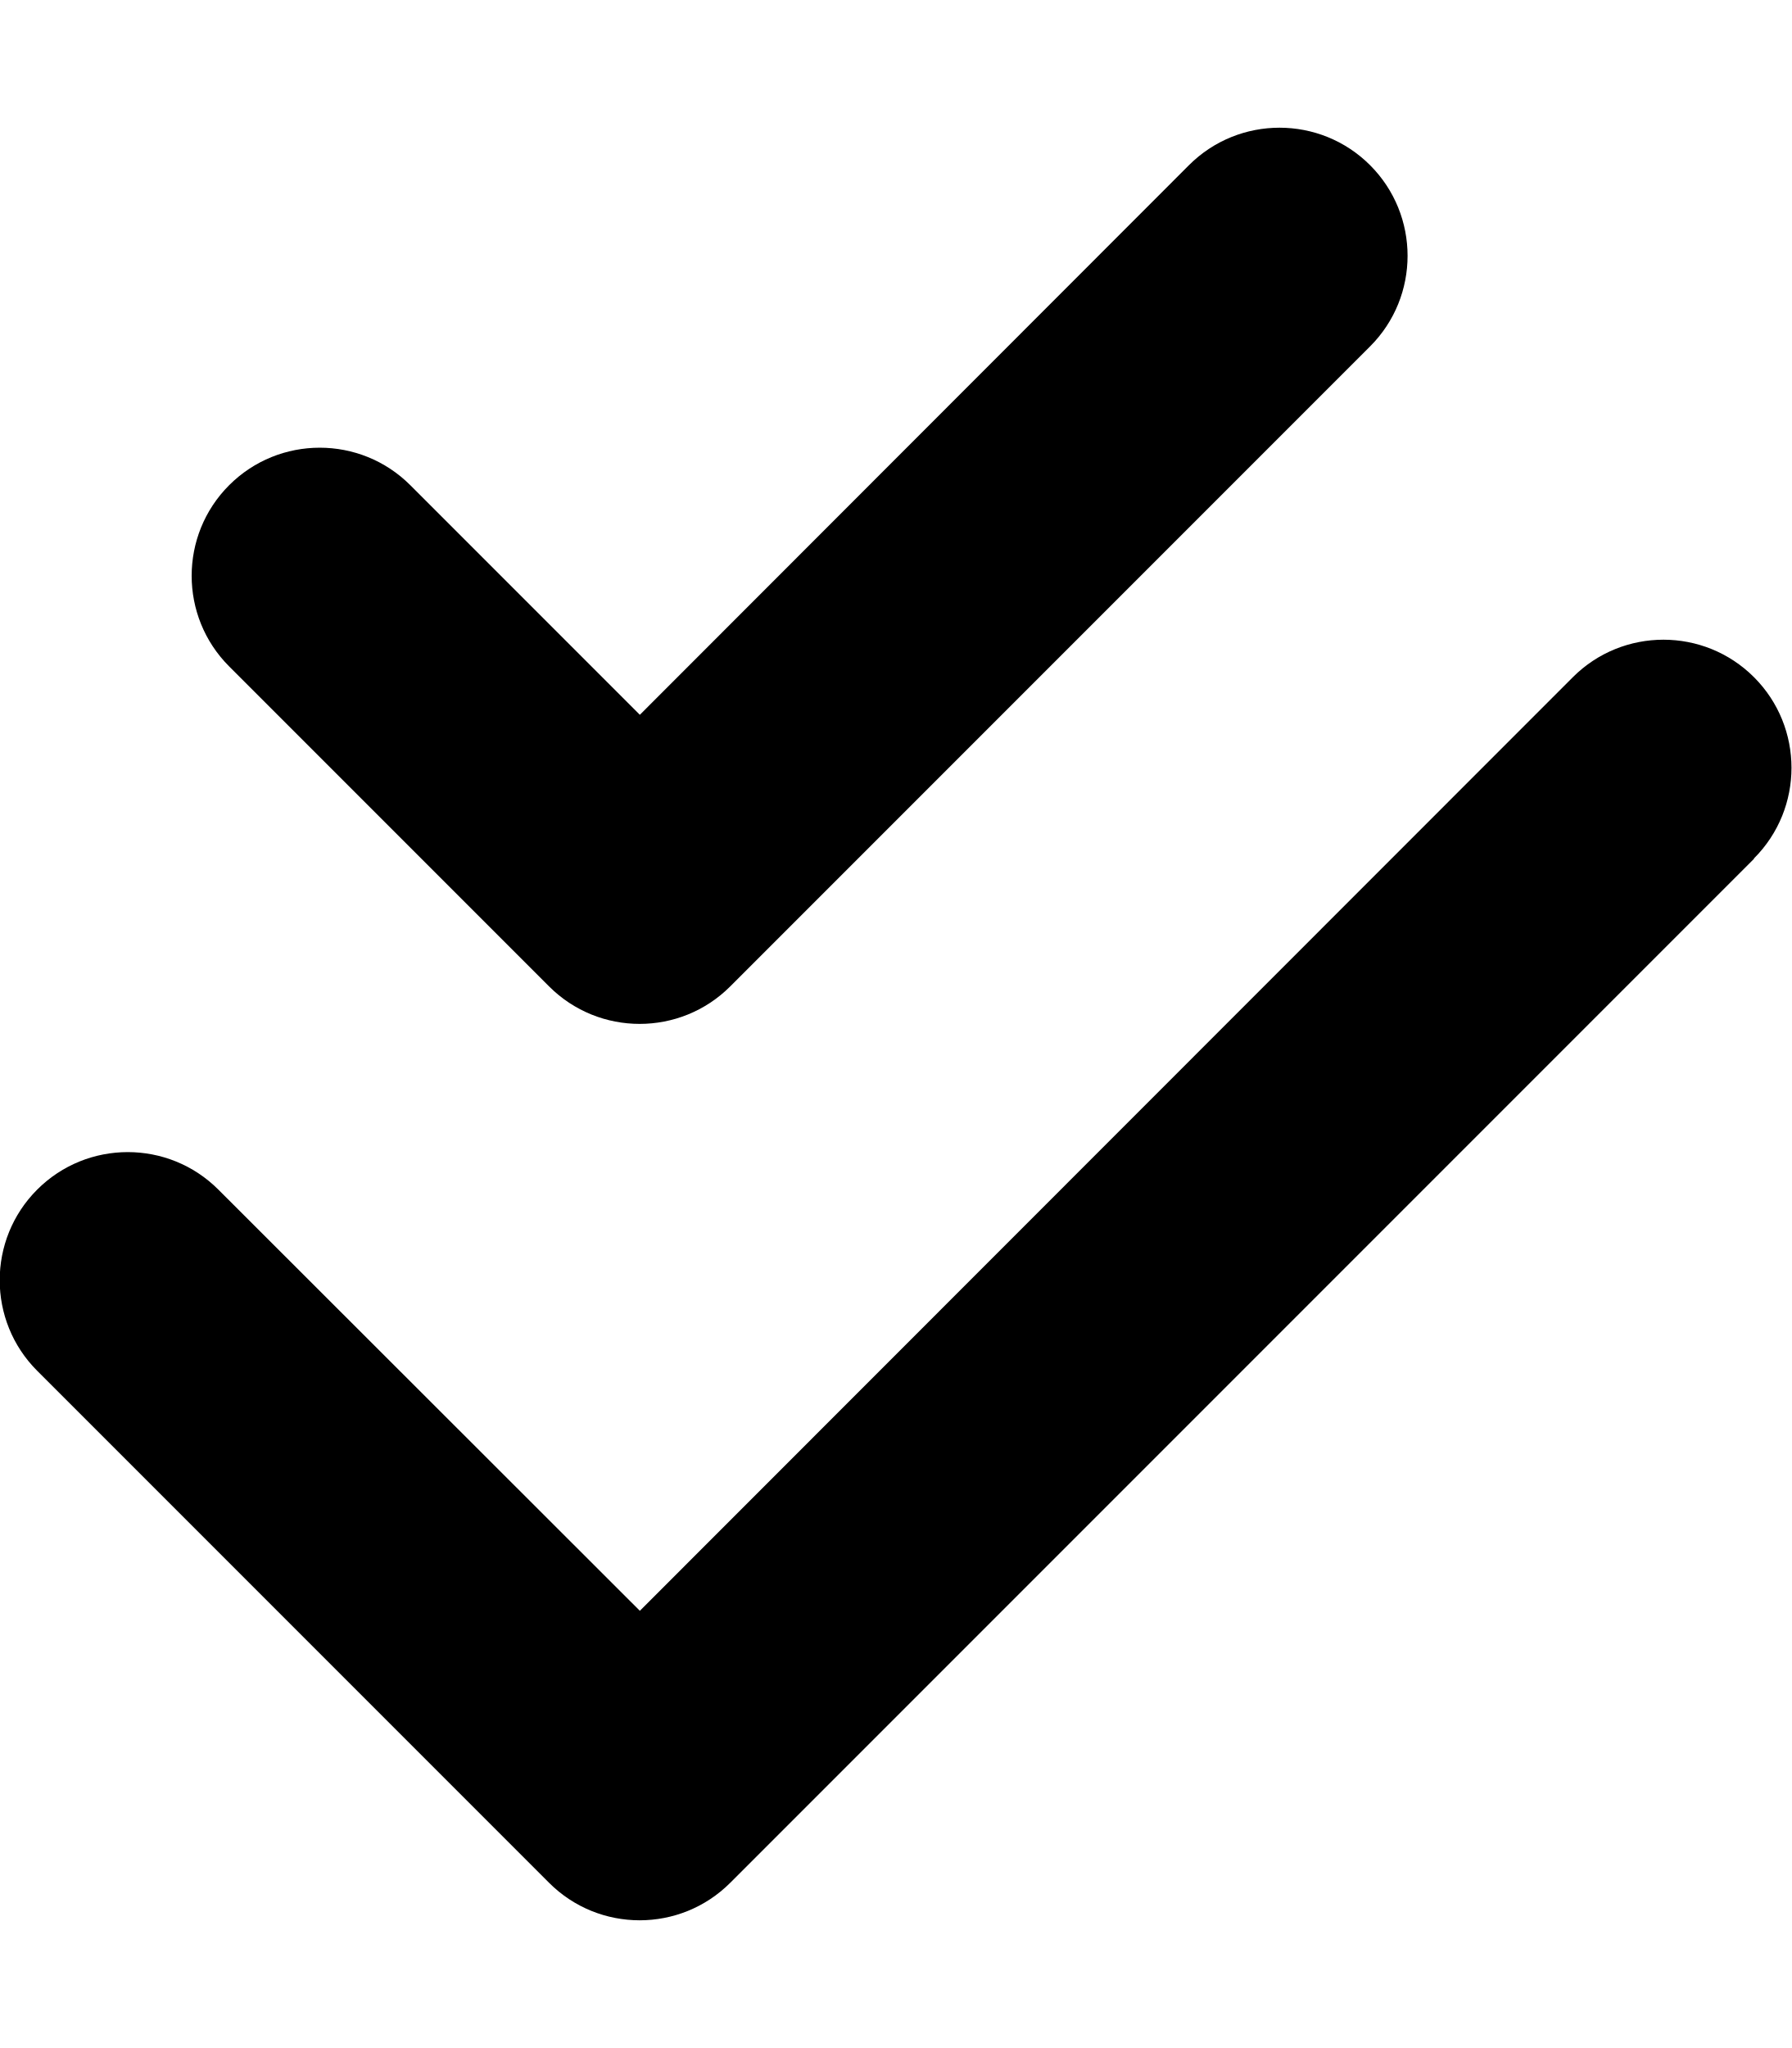
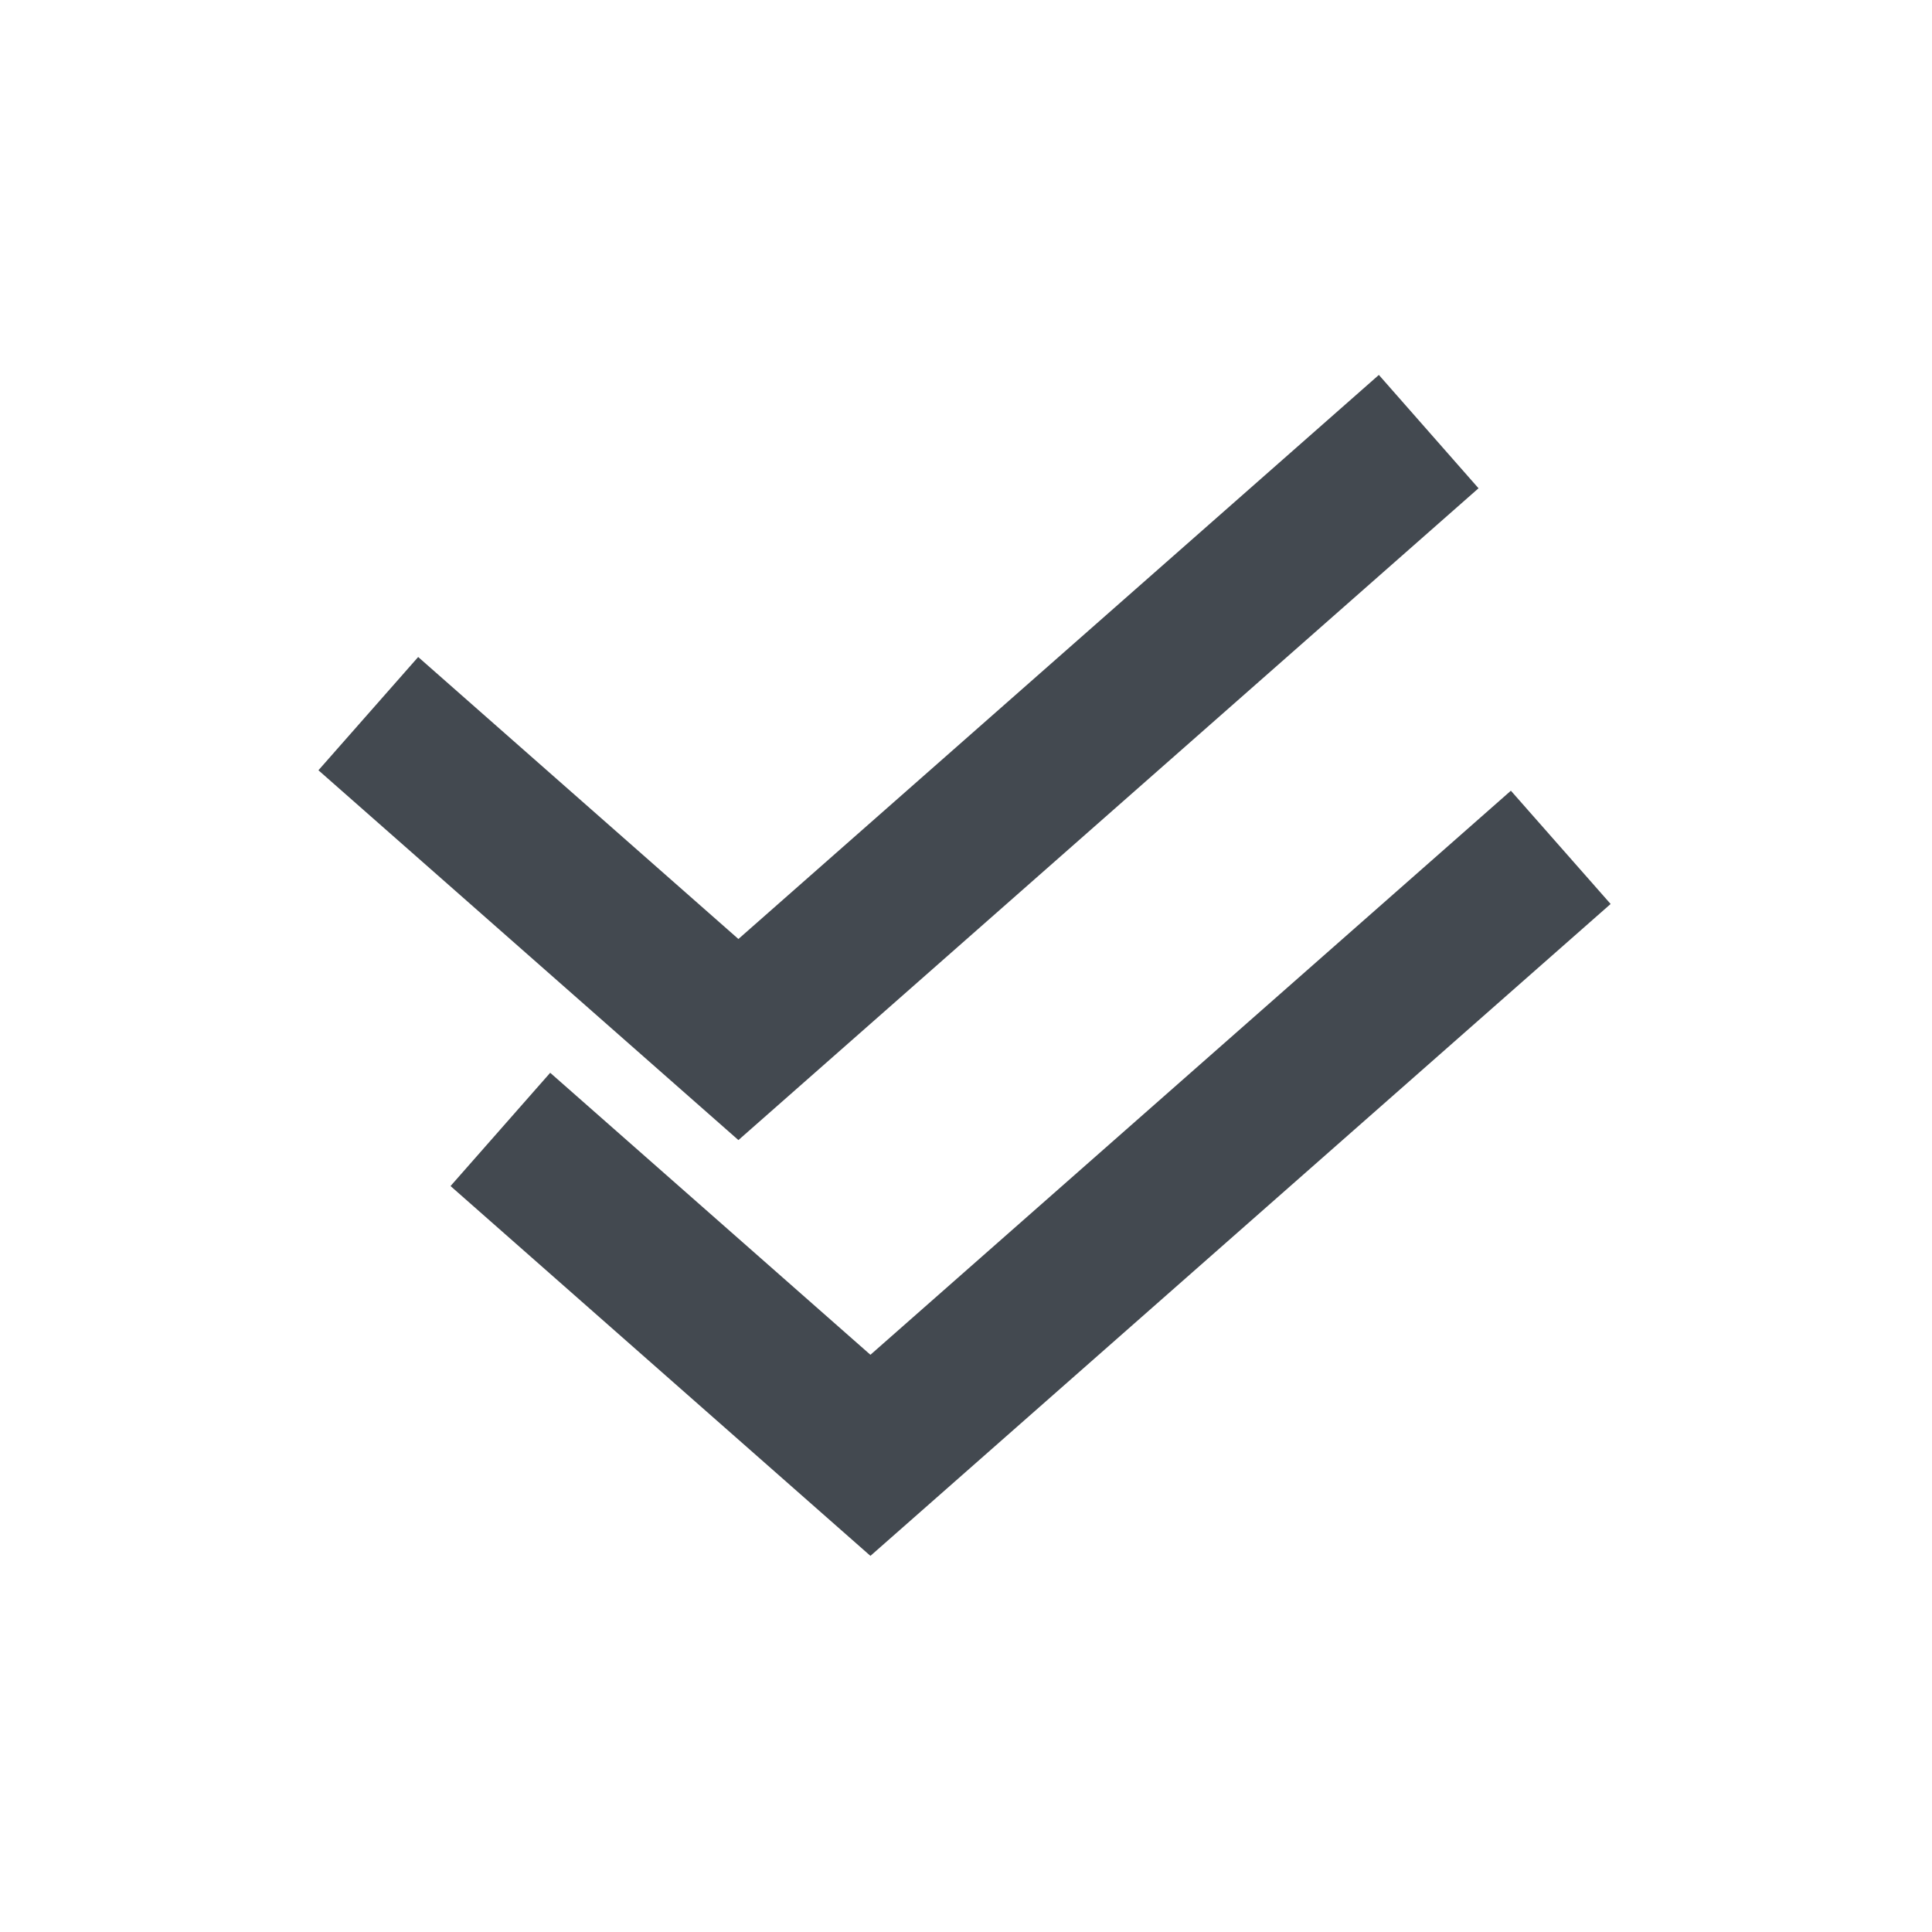
- <svg xmlns="http://www.w3.org/2000/svg" height="1em" viewBox="0 0 448 512">
-   <path d="M342.6 86.6c12.5-12.5 12.5-32.8 0-45.3s-32.8-12.5-45.3 0L160 178.7l-57.4-57.4c-12.5-12.5-32.8-12.5-45.3 0s-12.5 32.8 0 45.3l80 80c12.5 12.5 32.8 12.5 45.3 0l160-160zm96 128c12.5-12.5 12.5-32.8 0-45.3s-32.8-12.5-45.3 0L160 402.7 54.6 297.4c-12.5-12.5-32.8-12.5-45.3 0s-12.5 32.8 0 45.3l128 128c12.5 12.5 32.8 12.5 45.3 0l256-256z" />
+ <svg xmlns="http://www.w3.org/2000/svg" version="1.1" id="Слой_1" x="0px" y="0px" width="680.314px" height="680.314px" viewBox="0 0 680.314 680.314" enable-background="new 0 0 680.314 680.314" xml:space="preserve">
+   <g>
+     <path fill="#434950" d="M567.148,318.317l-243.099,214.1l-17.547,15.449l-17.546-15.449L158.648,417.644l35.093-39.885             l112.762,99.299l225.524-198.625L567.148,318.317z M520.632,171.936l-243.07,214.073l-17.546,15.447l-17.547-15.447             L112.131,271.233l35.122-39.884l112.762,99.298l225.524-198.624L520.632,171.936z" />
+   </g>
</svg>
